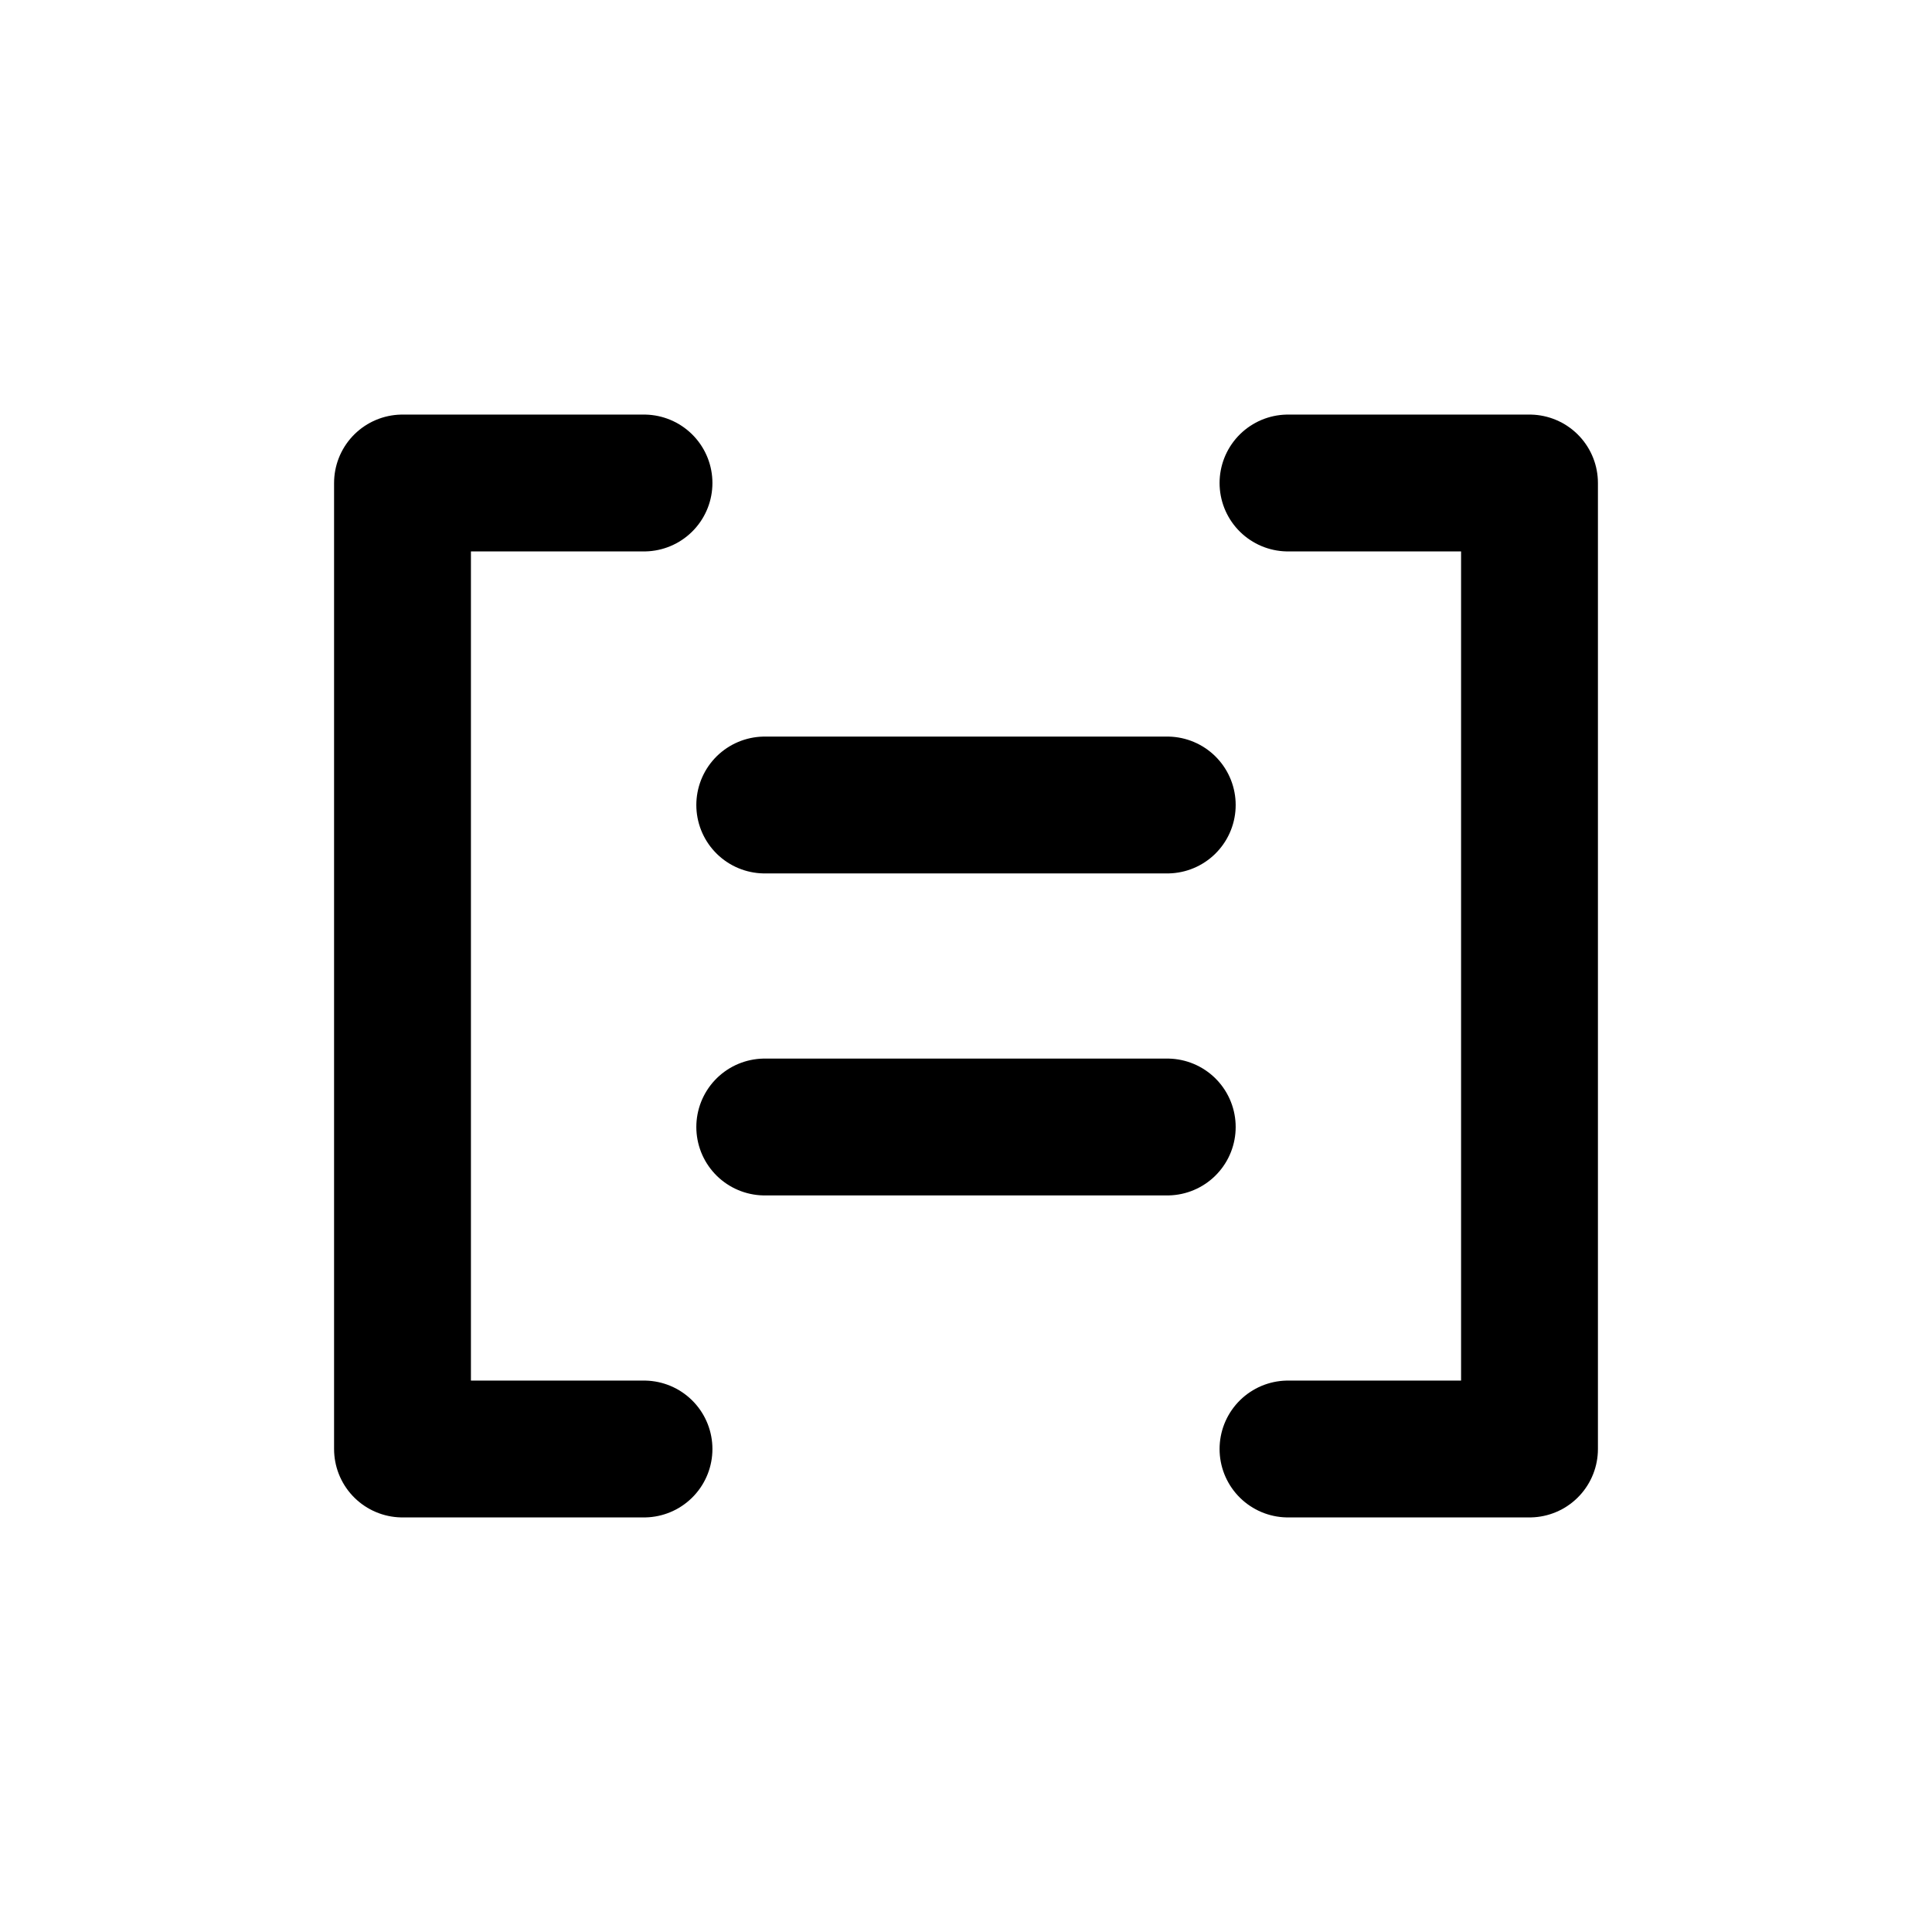
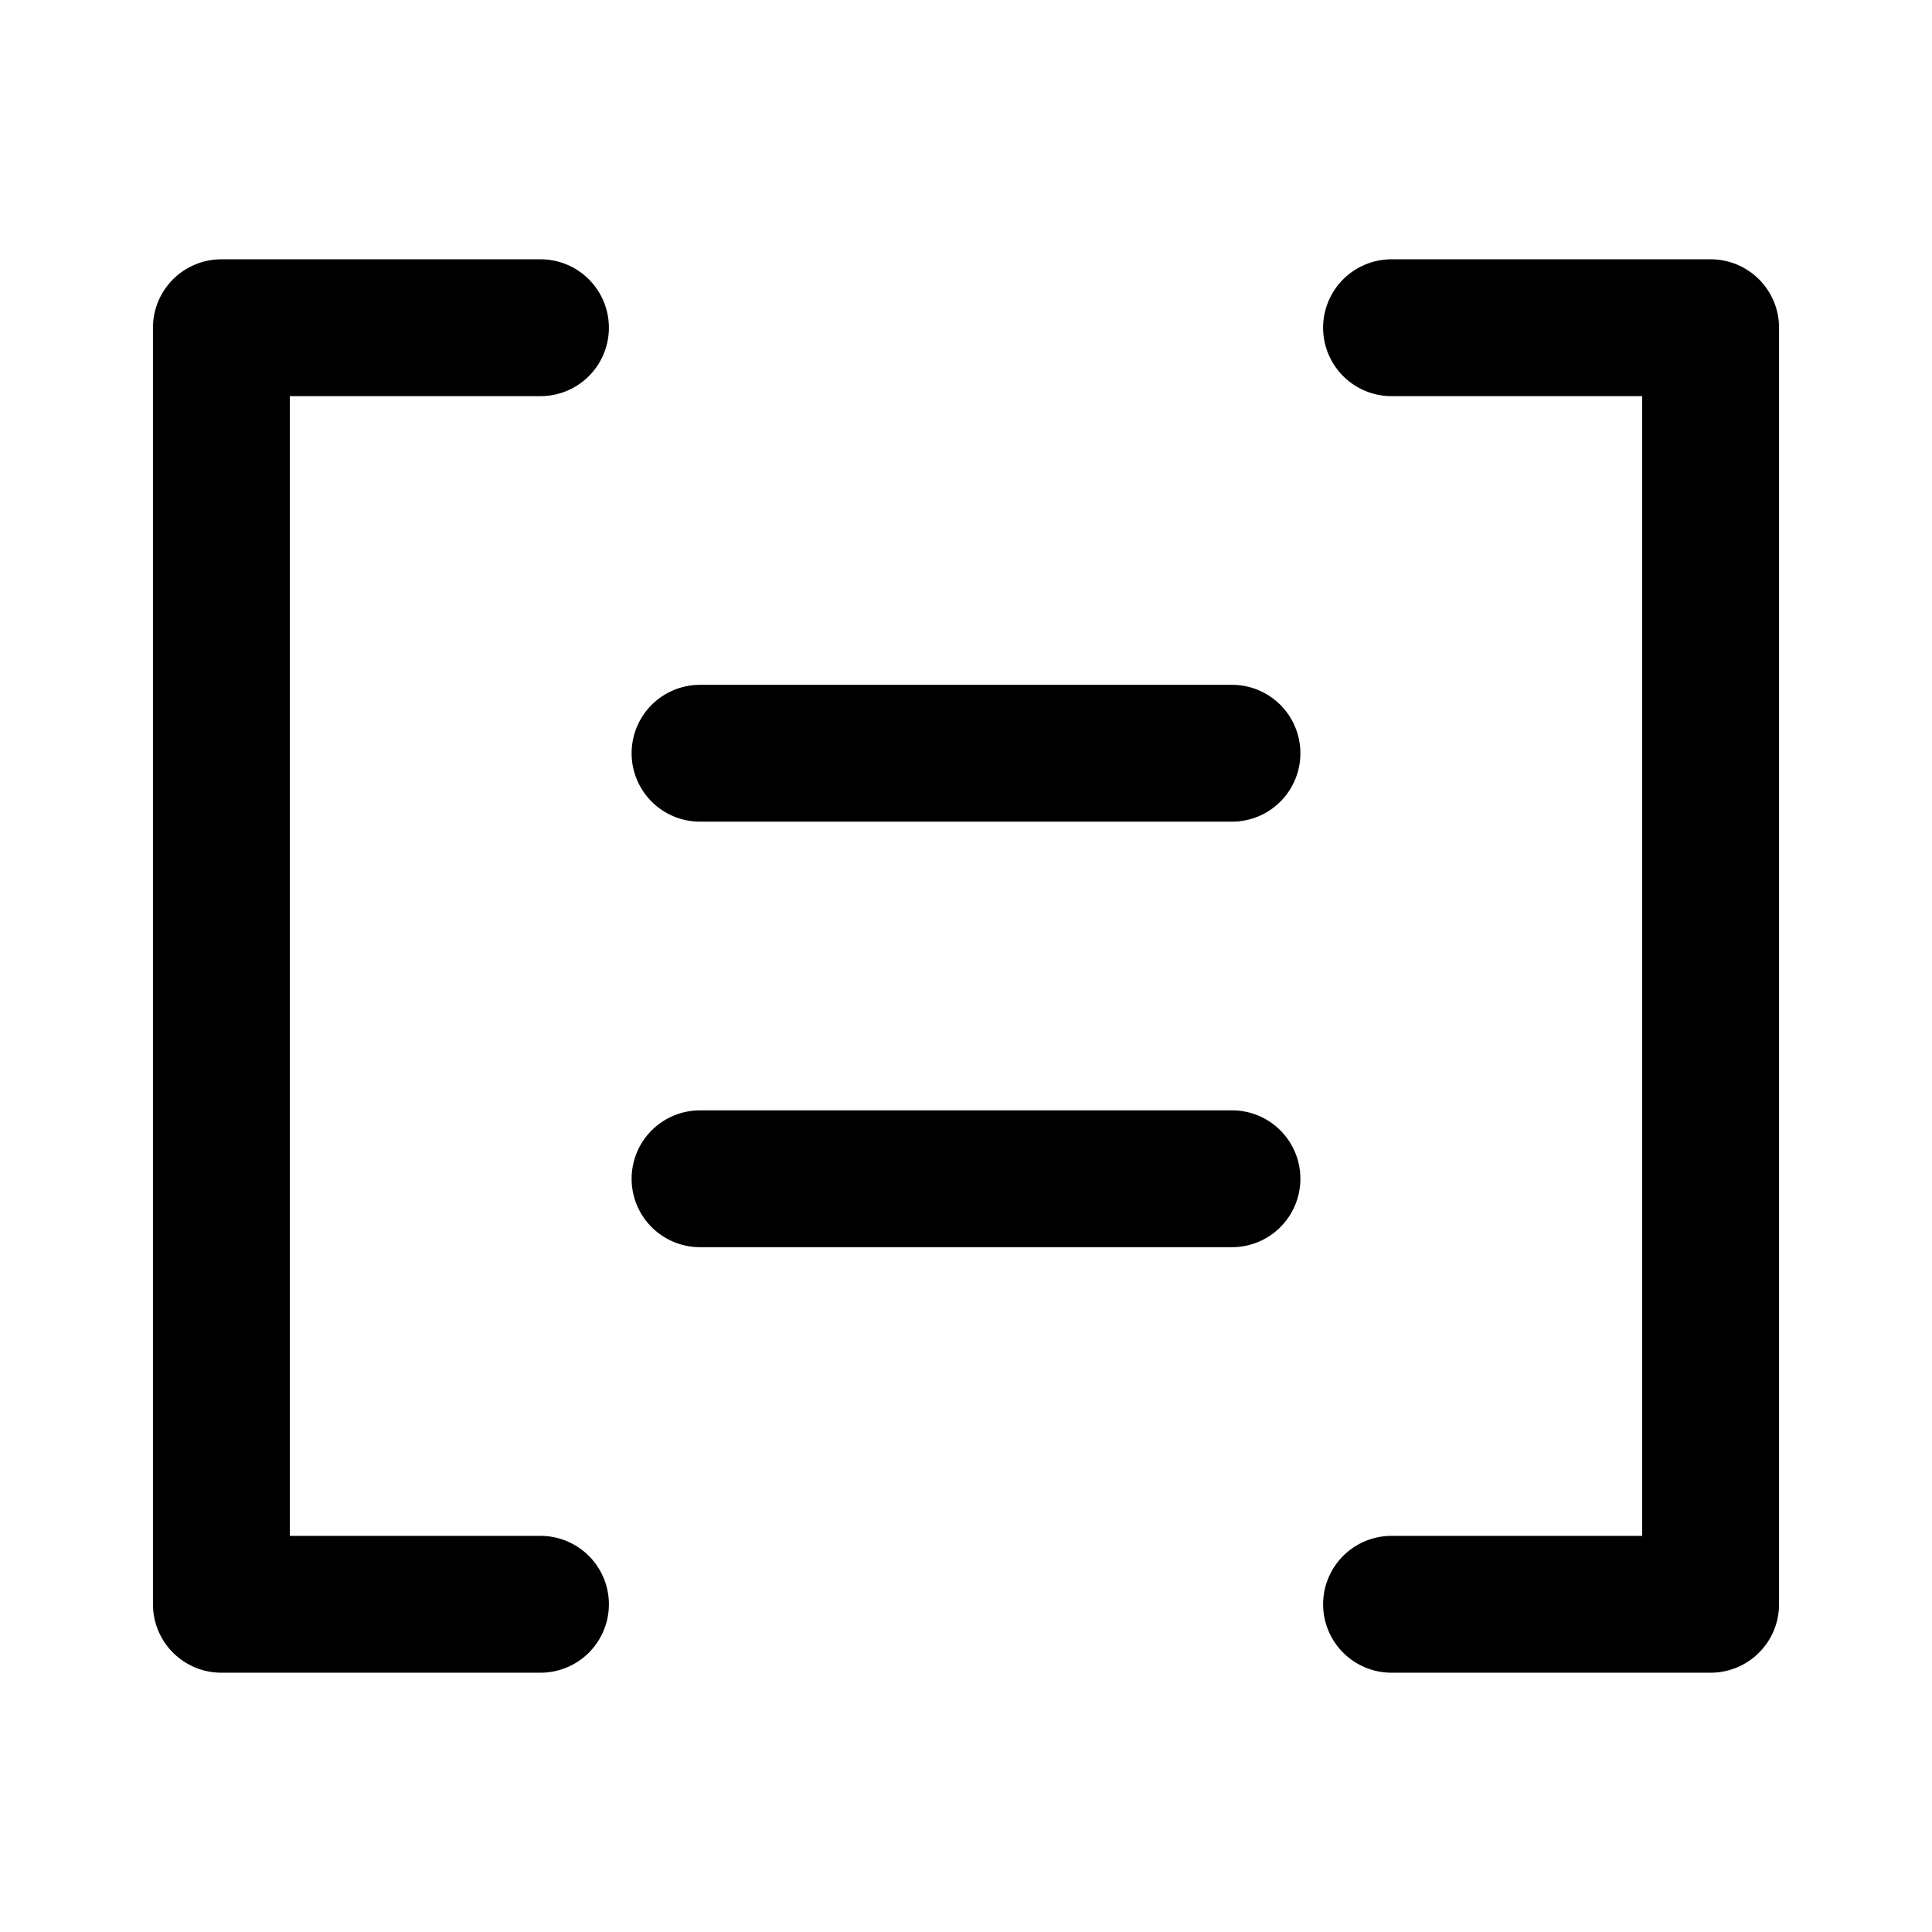
<svg xmlns="http://www.w3.org/2000/svg" width="24" height="24" viewBox="0 0 24 24" color="#000000">
  <g fill="none" stroke="currentColor" stroke-width="1.7" stroke-linecap="round" stroke-linejoin="round">
-     <path d="M8 6H5V18H8" />
-     <path d="M16 6H19V18H16" />
-     <path d="M9.5 10H14.5" />
-     <path d="M9.5 14H14.5" />
+     <path d="M 6.714 4.071 H 2.75 V 19.929 H 6.714" />
+     <path d="M 17.286 4.071 H 21.25 V 19.929 H 17.286" />
+     <path d="M 8.696 9.357 H 15.304" />
+     <path d="M 8.696 14.643 H 15.304" />
  </g>
</svg>
